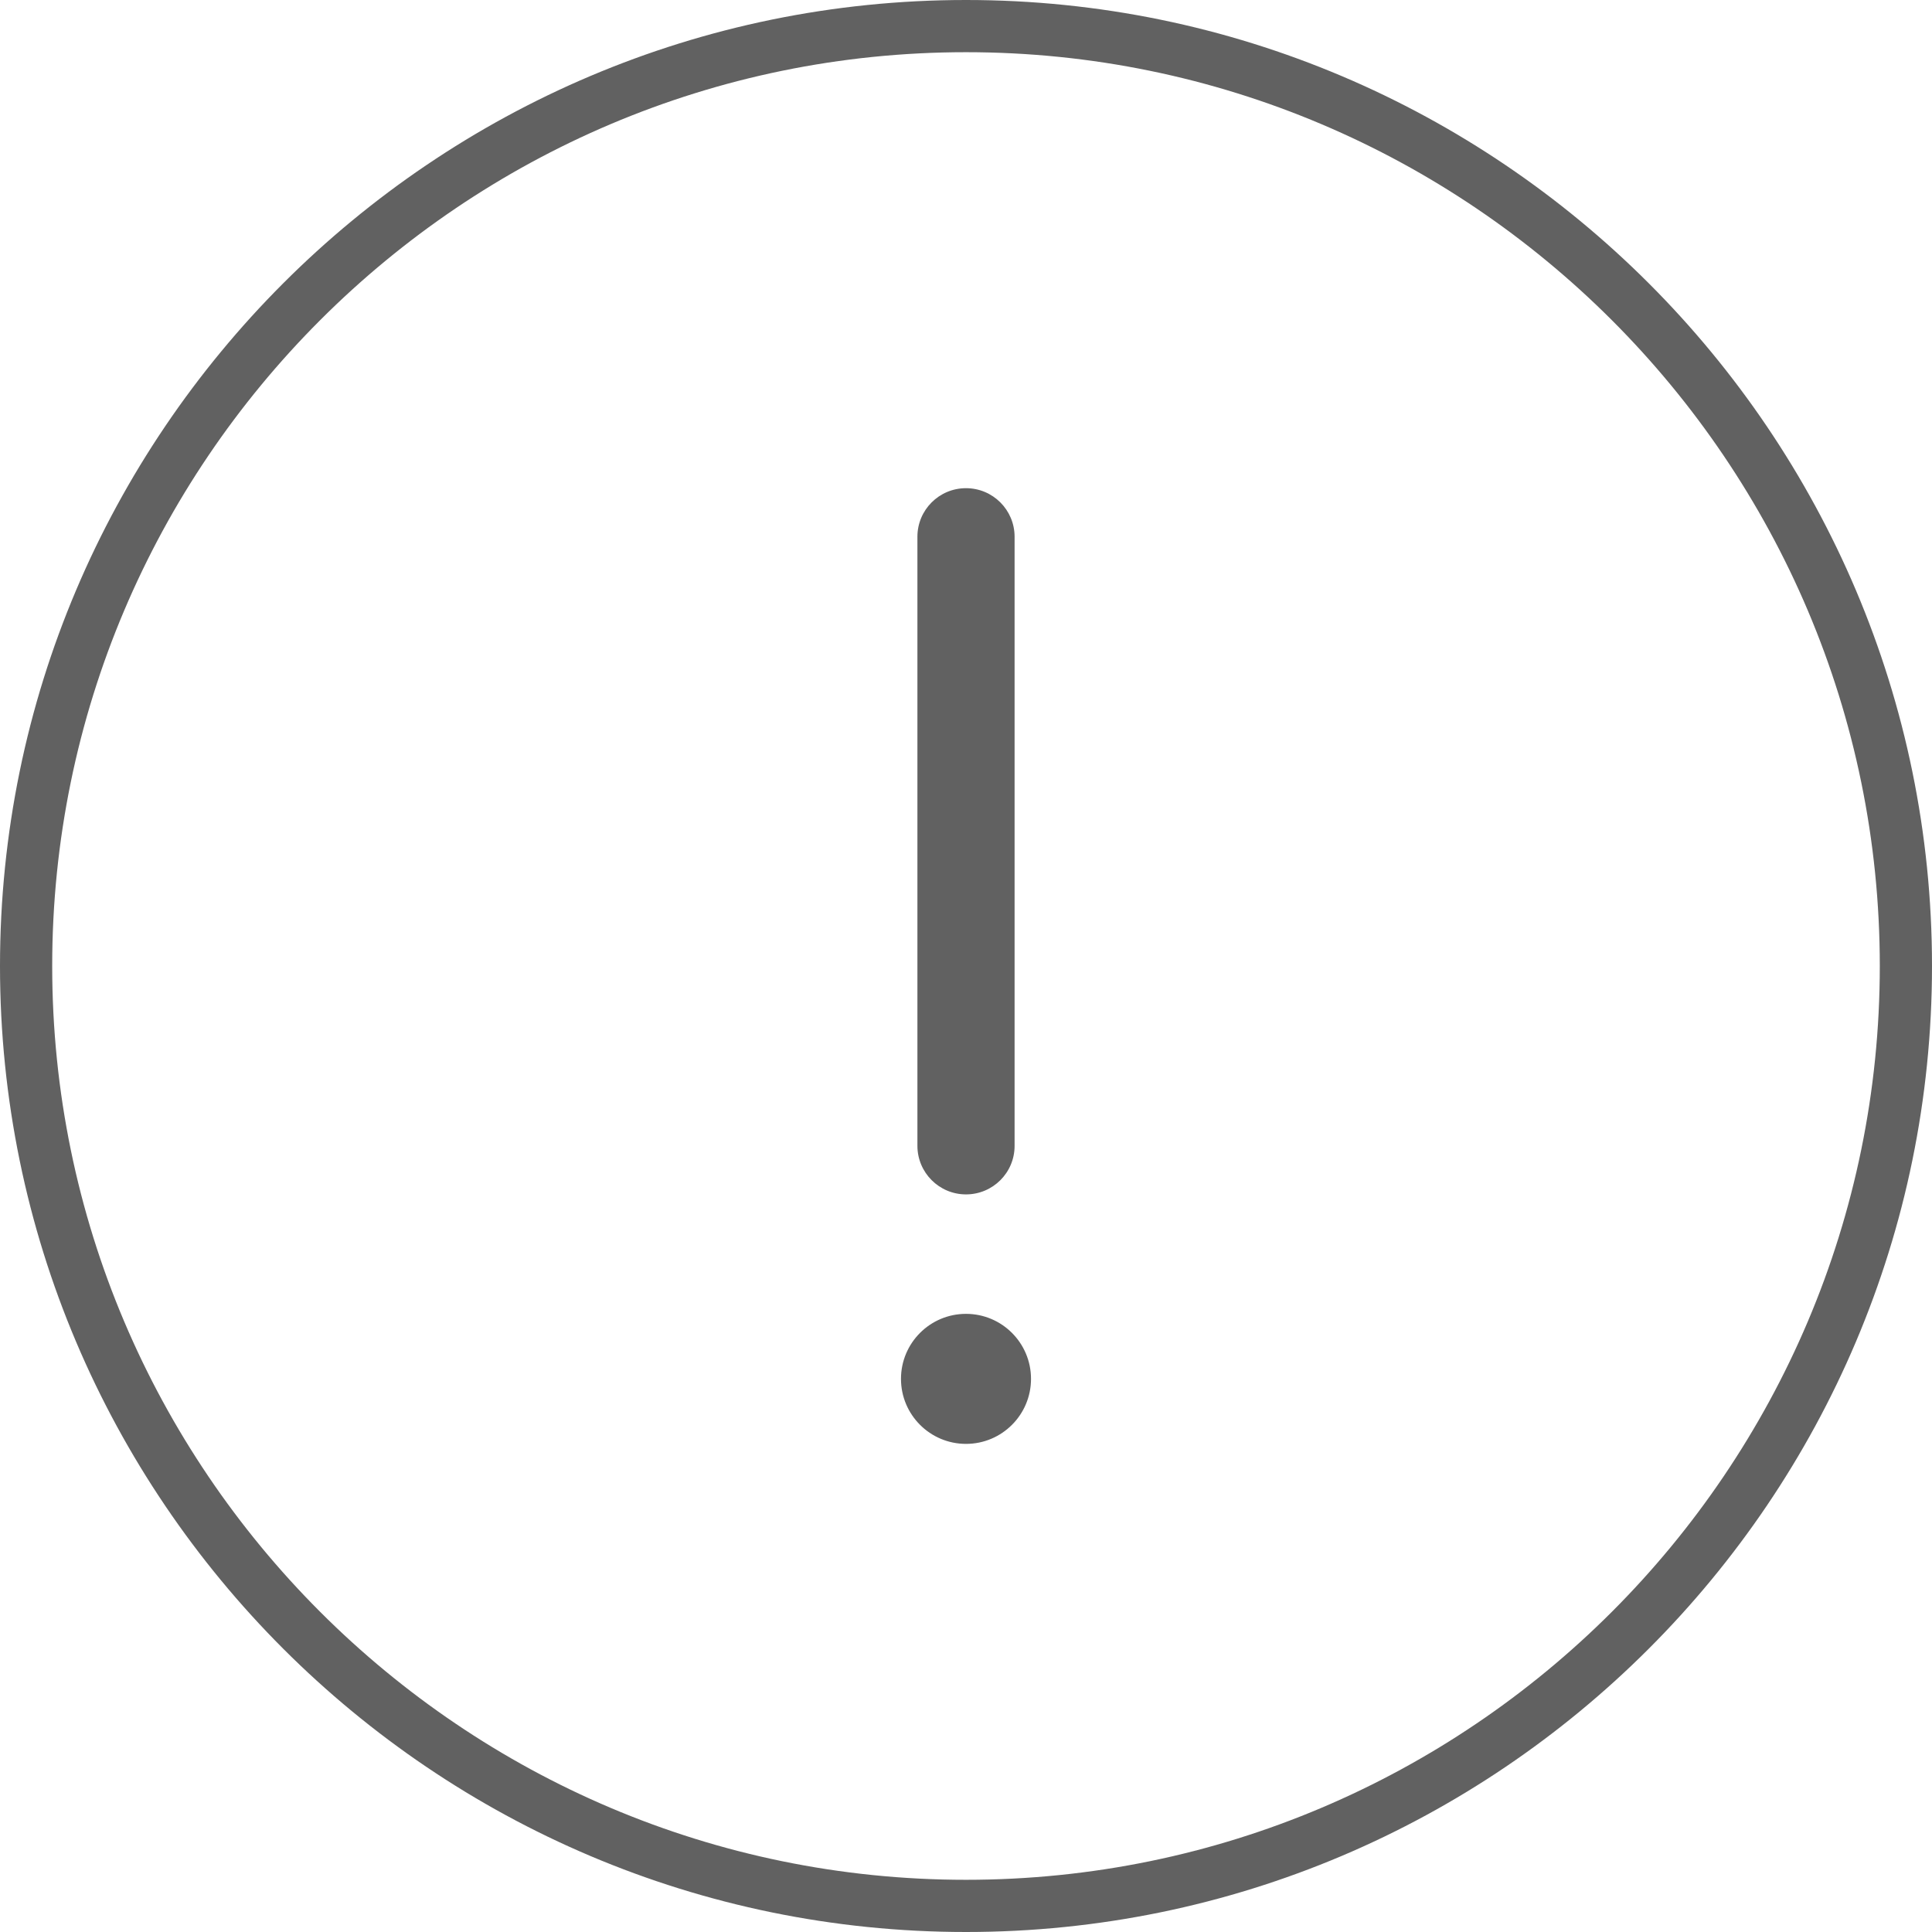
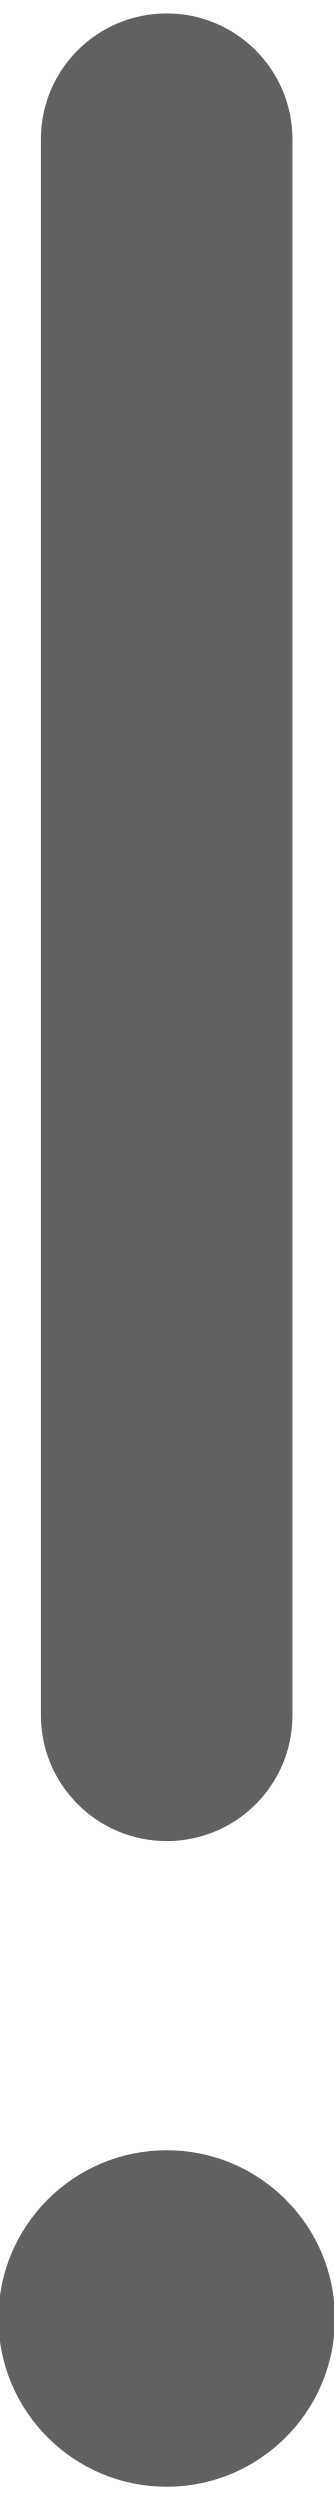
- <svg xmlns="http://www.w3.org/2000/svg" width="60px" height="60px" viewBox="0 0 60 60" version="1.1">
+ <svg xmlns="http://www.w3.org/2000/svg" width="4px" height="30px" viewBox="0 0 4 30" version="1.1">
  <defs />
  <g id="Page-1" stroke="none" stroke-width="1" fill="none" fill-rule="evenodd">
-     <g id="Group" fill="#616161">
-       <path d="M30,0 C13.458,0 0,13.457 0,30 C0,46.544 13.458,60 30,60 C46.542,60 60,46.542 60,30 C60,13.458 46.542,0 30,0 L30,0 Z M30,58.379 C14.352,58.379 1.621,45.647 1.621,30 C1.621,14.354 14.352,1.621 30,1.621 C45.648,1.621 58.379,14.352 58.379,30 C58.379,45.648 45.648,58.379 30,58.379 L30,58.379 Z M30,37.093 C29.166,37.093 28.491,36.417 28.491,35.584 L28.491,16.669 C28.491,15.835 29.166,15.161 30,15.161 C30.834,15.161 31.509,15.837 31.509,16.669 L31.509,35.584 C31.511,36.417 30.835,37.093 30,37.093 L30,37.093 Z M27.981,42.822 C27.981,43.937 28.885,44.841 30,44.841 C31.115,44.841 32.019,43.937 32.019,42.822 C32.019,41.707 31.115,40.803 30,40.803 C28.885,40.803 27.981,41.707 27.981,42.822 L27.981,42.822 Z" id="Shape" />
+     <g id="warning" transform="translate(-1, 0)" fill="#616161">
+       <g id="Page-1">
+         <g id="Group">
+           <path d="M3,22.093 C2.166,22.093 1.491,21.417 1.491,20.584 L1.491,1.669 C1.491,0.836 2.166,0.161 3,0.161 C3.834,0.161 4.509,0.837 4.509,1.669 L4.509,20.584 C4.511,21.417 3.836,22.093 3,22.093 L3,22.093 L3,22.093 Z M0.981,27.822 C0.981,28.937 1.885,29.841 3,29.841 C4.115,29.841 5.019,28.937 5.019,27.822 C5.019,26.707 4.115,25.803 3,25.803 C1.885,25.803 0.981,26.707 0.981,27.822 L0.981,27.822 L0.981,27.822 Z" id="Shape" />
+         </g>
+       </g>
    </g>
  </g>
</svg>
